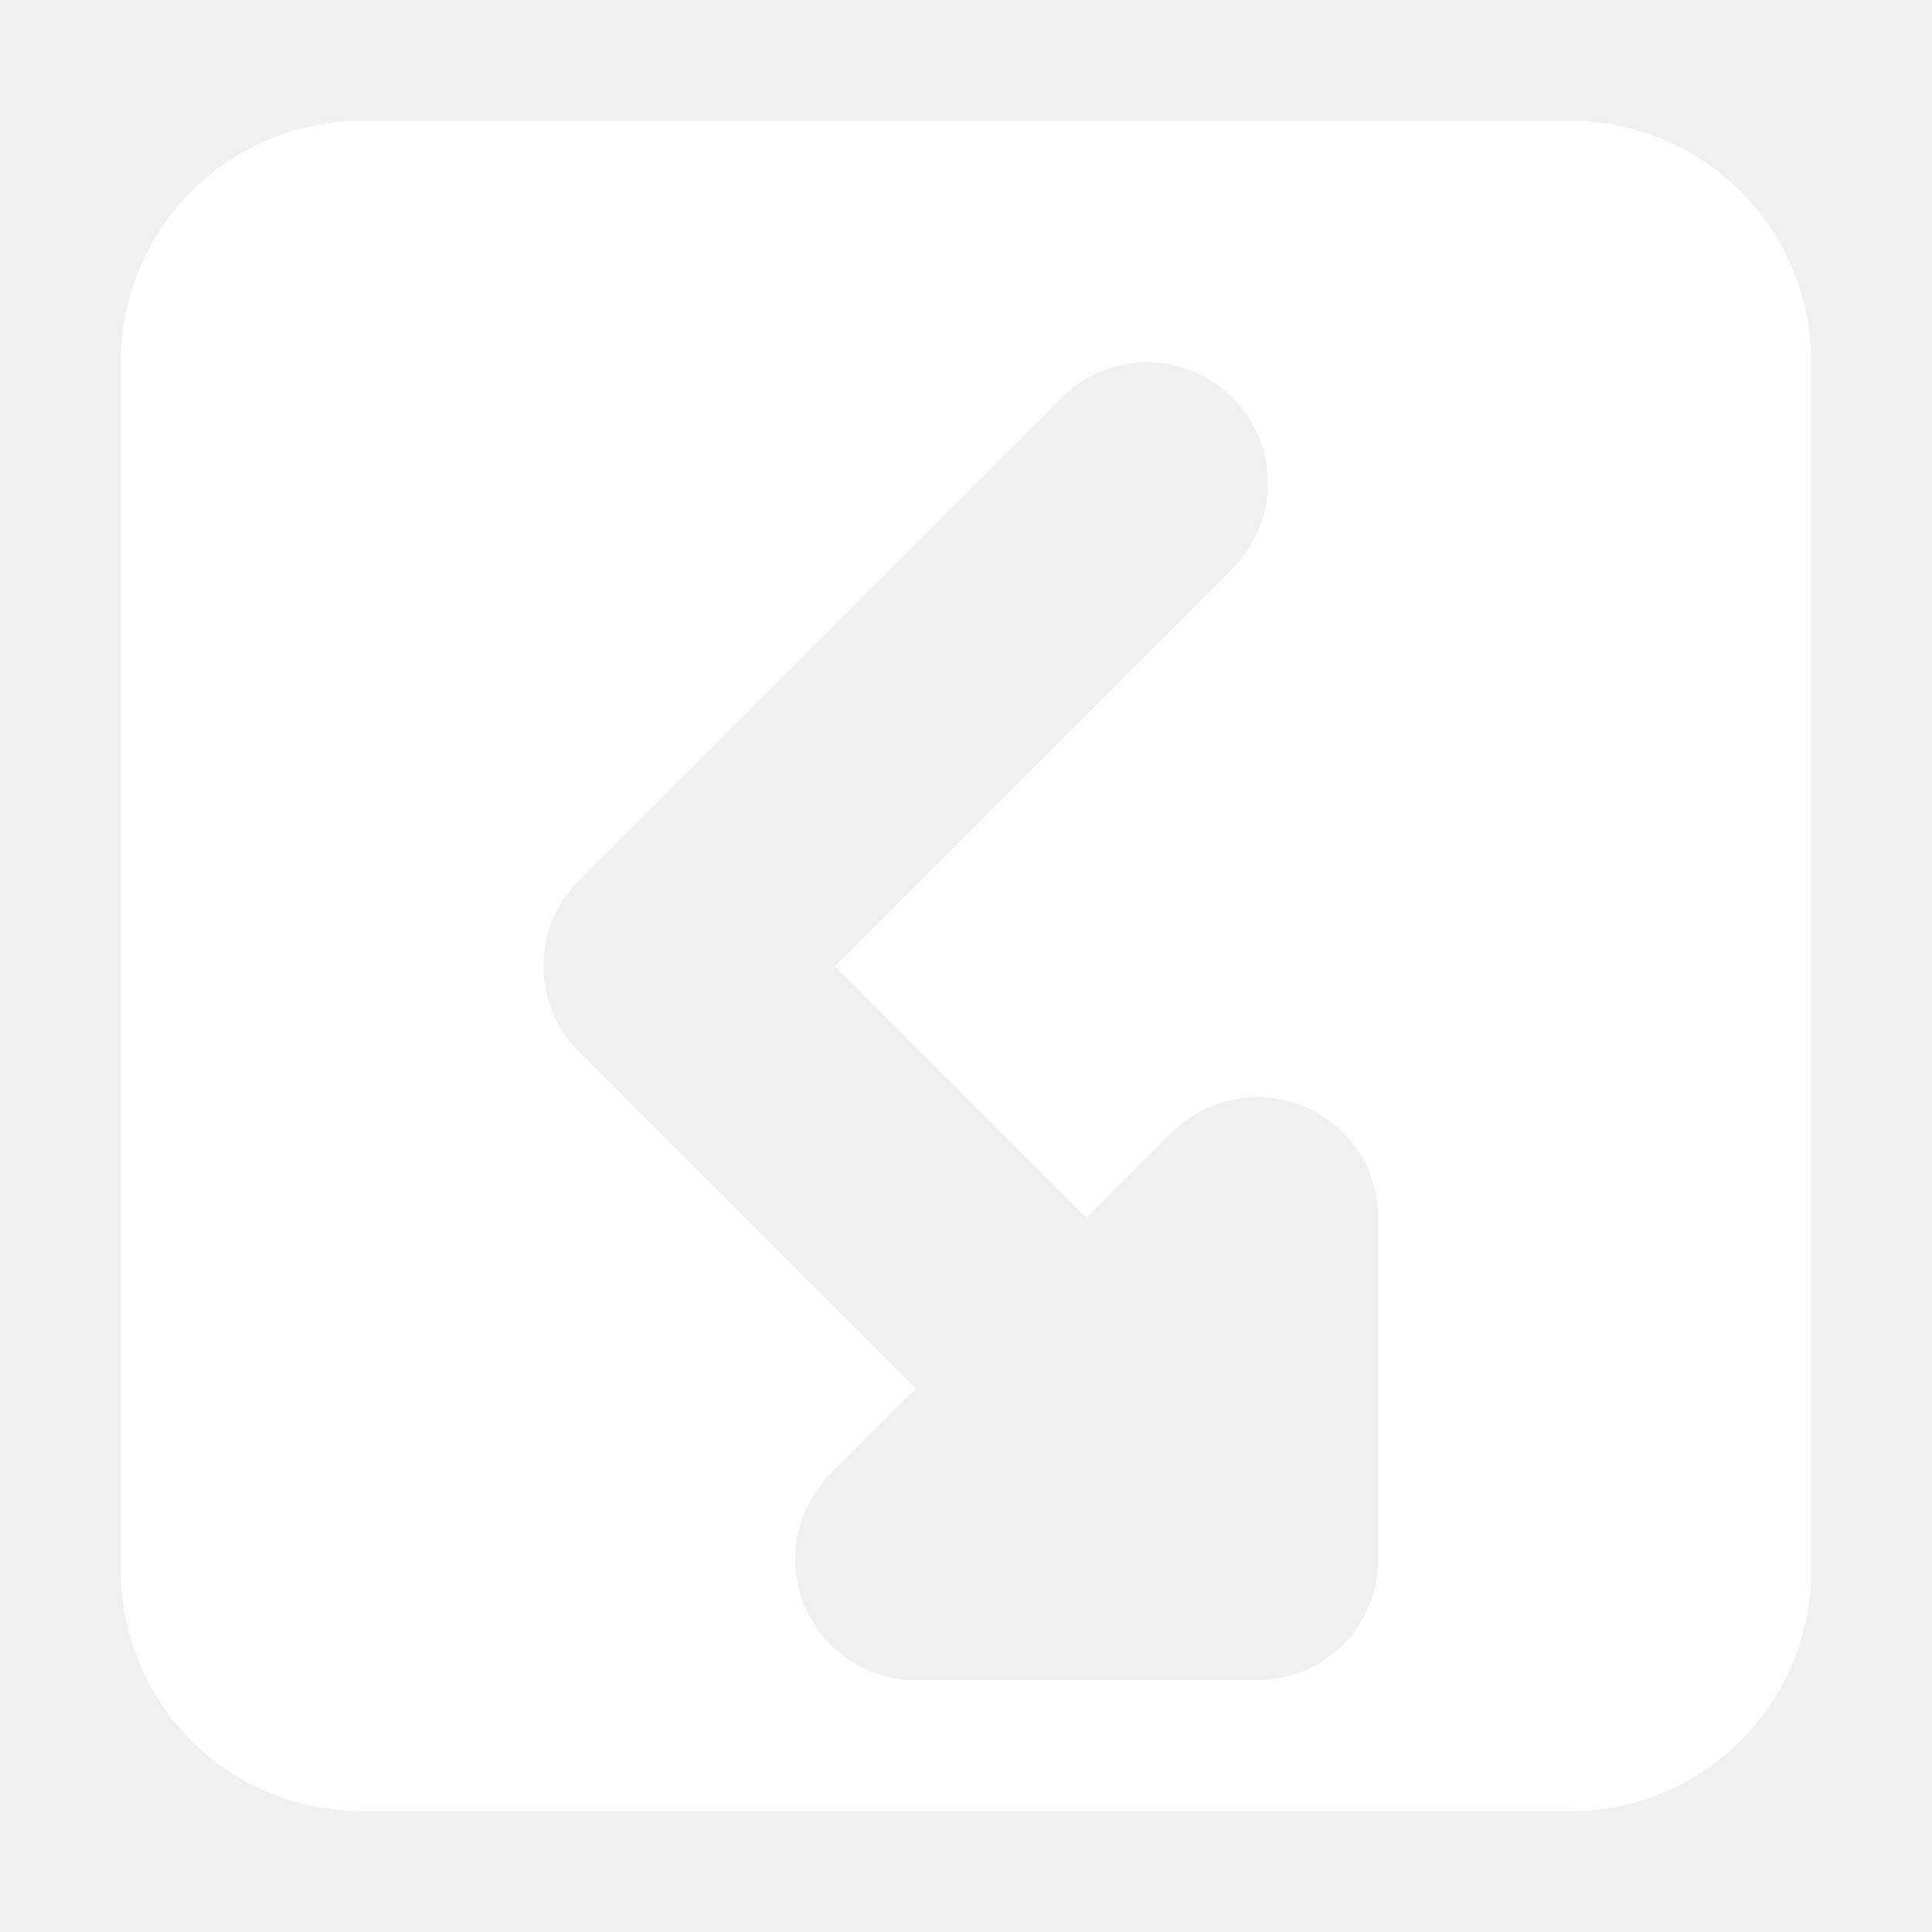
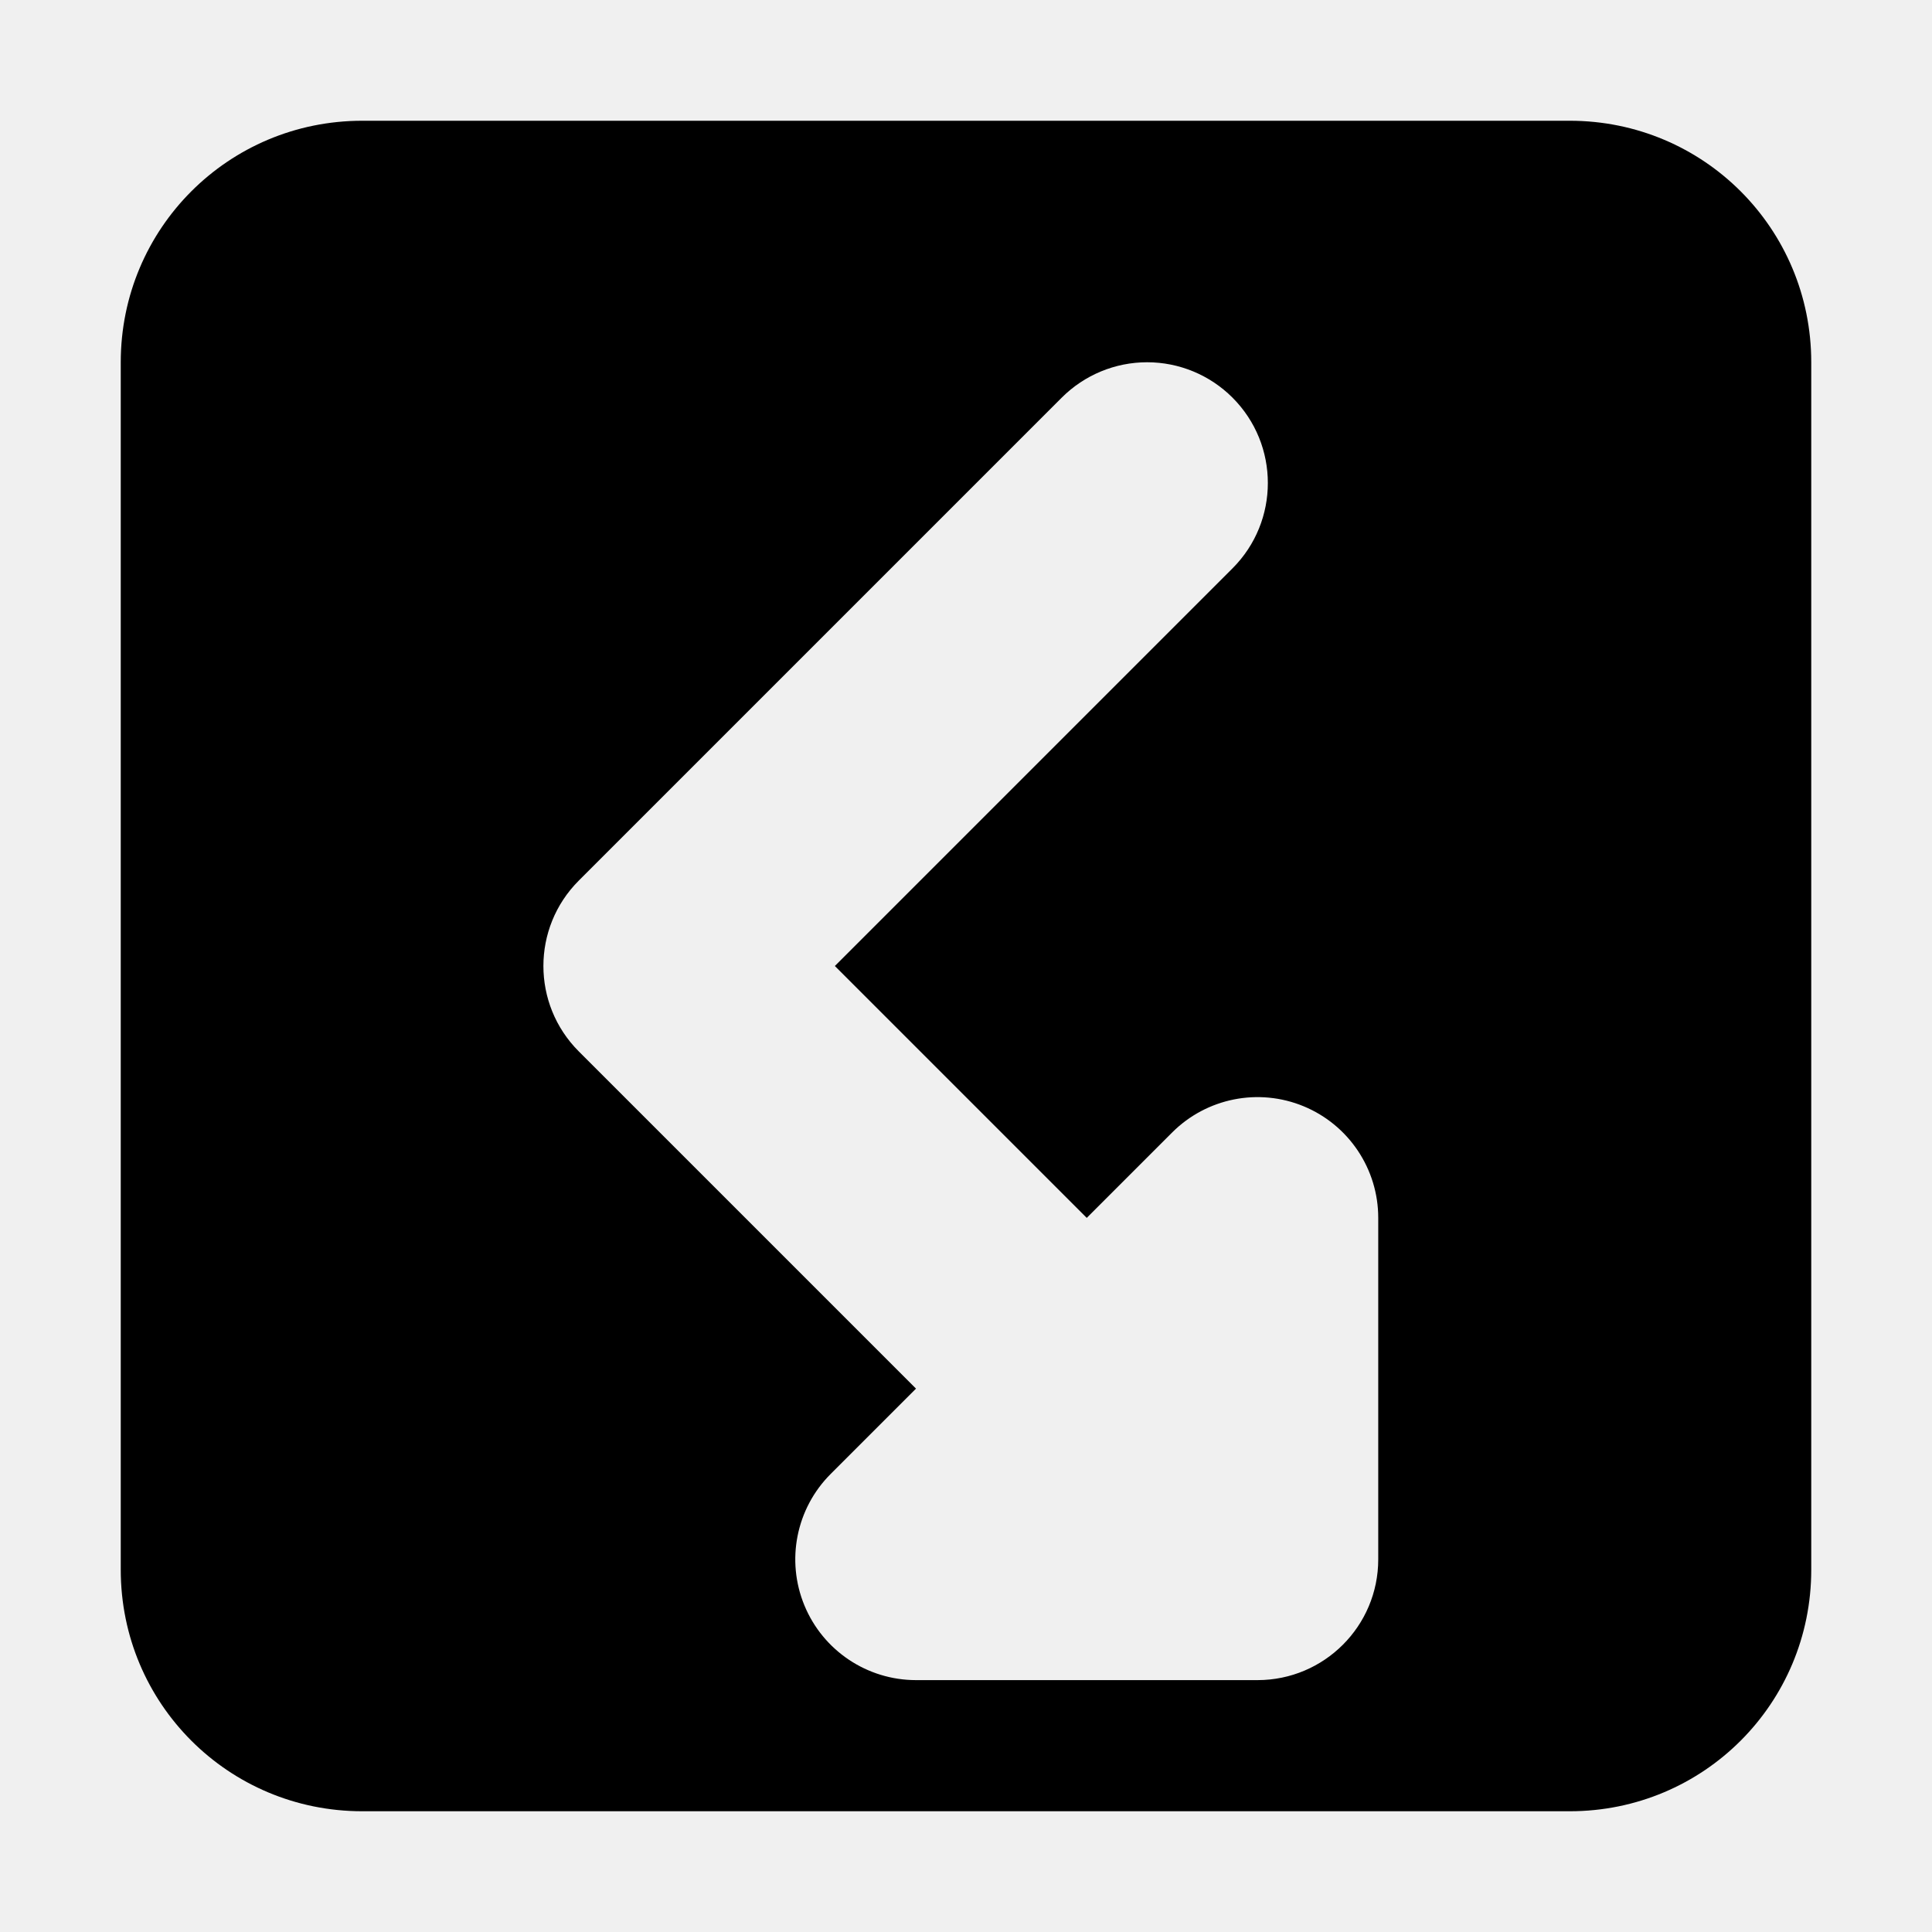
<svg xmlns="http://www.w3.org/2000/svg" height="16" width="16" version="1.1" id="svg5">
  <defs id="defs7" />
-   <path id="rect341" style="fill:#ffffff;stroke-width:2;stroke-linecap:round;stroke-linejoin:round;stop-color:#000000" d="M 3 1 C 1.892 1 1 1.892 1 3 L 1 13 C 1 14.108 1.892 15 3 15 L 13 15 C 14.108 15 15 14.108 15 13 L 15 3 C 15 1.892 14.108 1 13 1 L 3 1 z M 9.5 3 A 1 1 0 0 1 10.207 3.293 A 1 1 0 0 1 10.207 4.707 L 6.914 8 L 9 10.086 L 9.707 9.379 A 1 1 0 0 1 10.797 9.162 A 1 1 0 0 1 11.414 10.086 L 11.414 12.914 A 1 1 0 0 1 10.414 13.914 L 7.586 13.914 A 1 1 0 0 1 6.879 12.207 L 7.586 11.5 L 4.793 8.707 A 1 1 0 0 1 4.793 7.293 L 8.793 3.293 A 1 1 0 0 1 9.5 3 z " />
+   <path id="rect341" style="fill:#000000;stroke-width:2;stroke-linecap:round;stroke-linejoin:round;stop-color:#000000;fill-opacity:1" d="M 3 1 C 1.892 1 1 1.892 1 3 L 1 13 C 1 14.108 1.892 15 3 15 L 13 15 C 14.108 15 15 14.108 15 13 L 15 3 C 15 1.892 14.108 1 13 1 L 3 1 z M 9.5 3 A 1 1 0 0 1 10.207 3.293 A 1 1 0 0 1 10.207 4.707 L 6.914 8 L 9 10.086 L 9.707 9.379 A 1 1 0 0 1 10.797 9.162 A 1 1 0 0 1 11.414 10.086 L 11.414 12.914 A 1 1 0 0 1 10.414 13.914 L 7.586 13.914 A 1 1 0 0 1 6.879 12.207 L 7.586 11.5 L 4.793 8.707 A 1 1 0 0 1 4.793 7.293 L 8.793 3.293 A 1 1 0 0 1 9.5 3 z " />
</svg>
